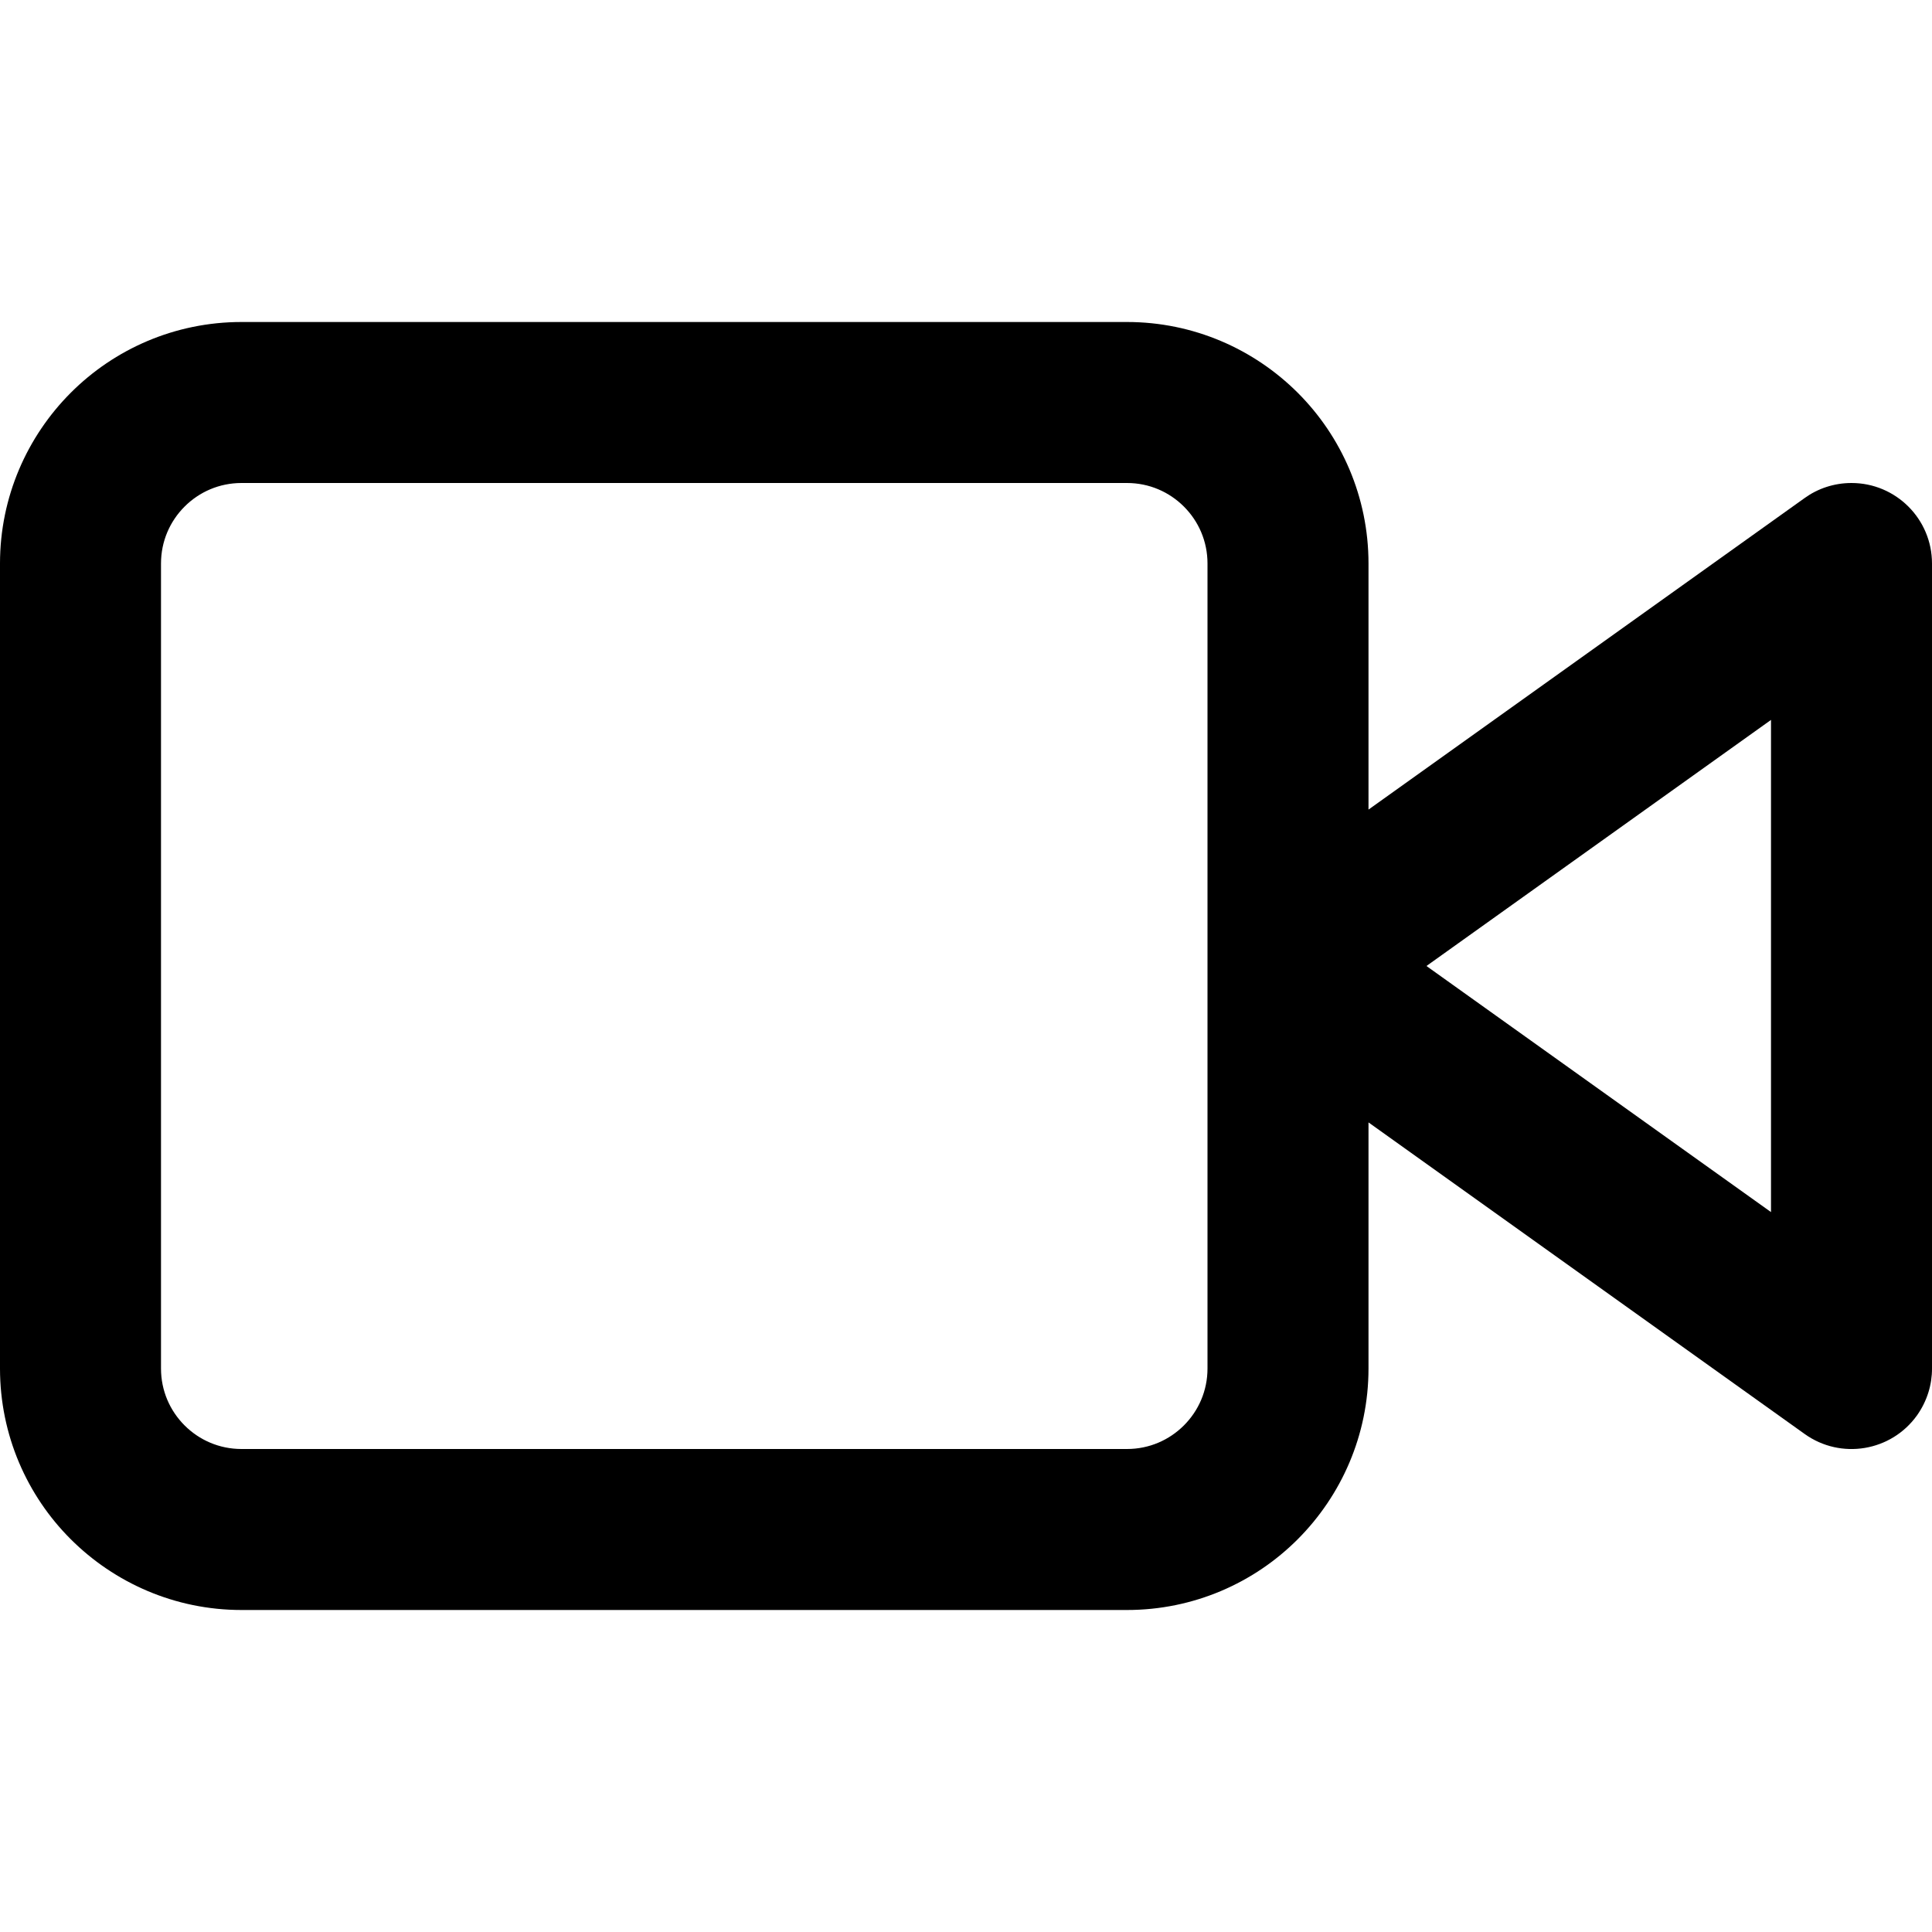
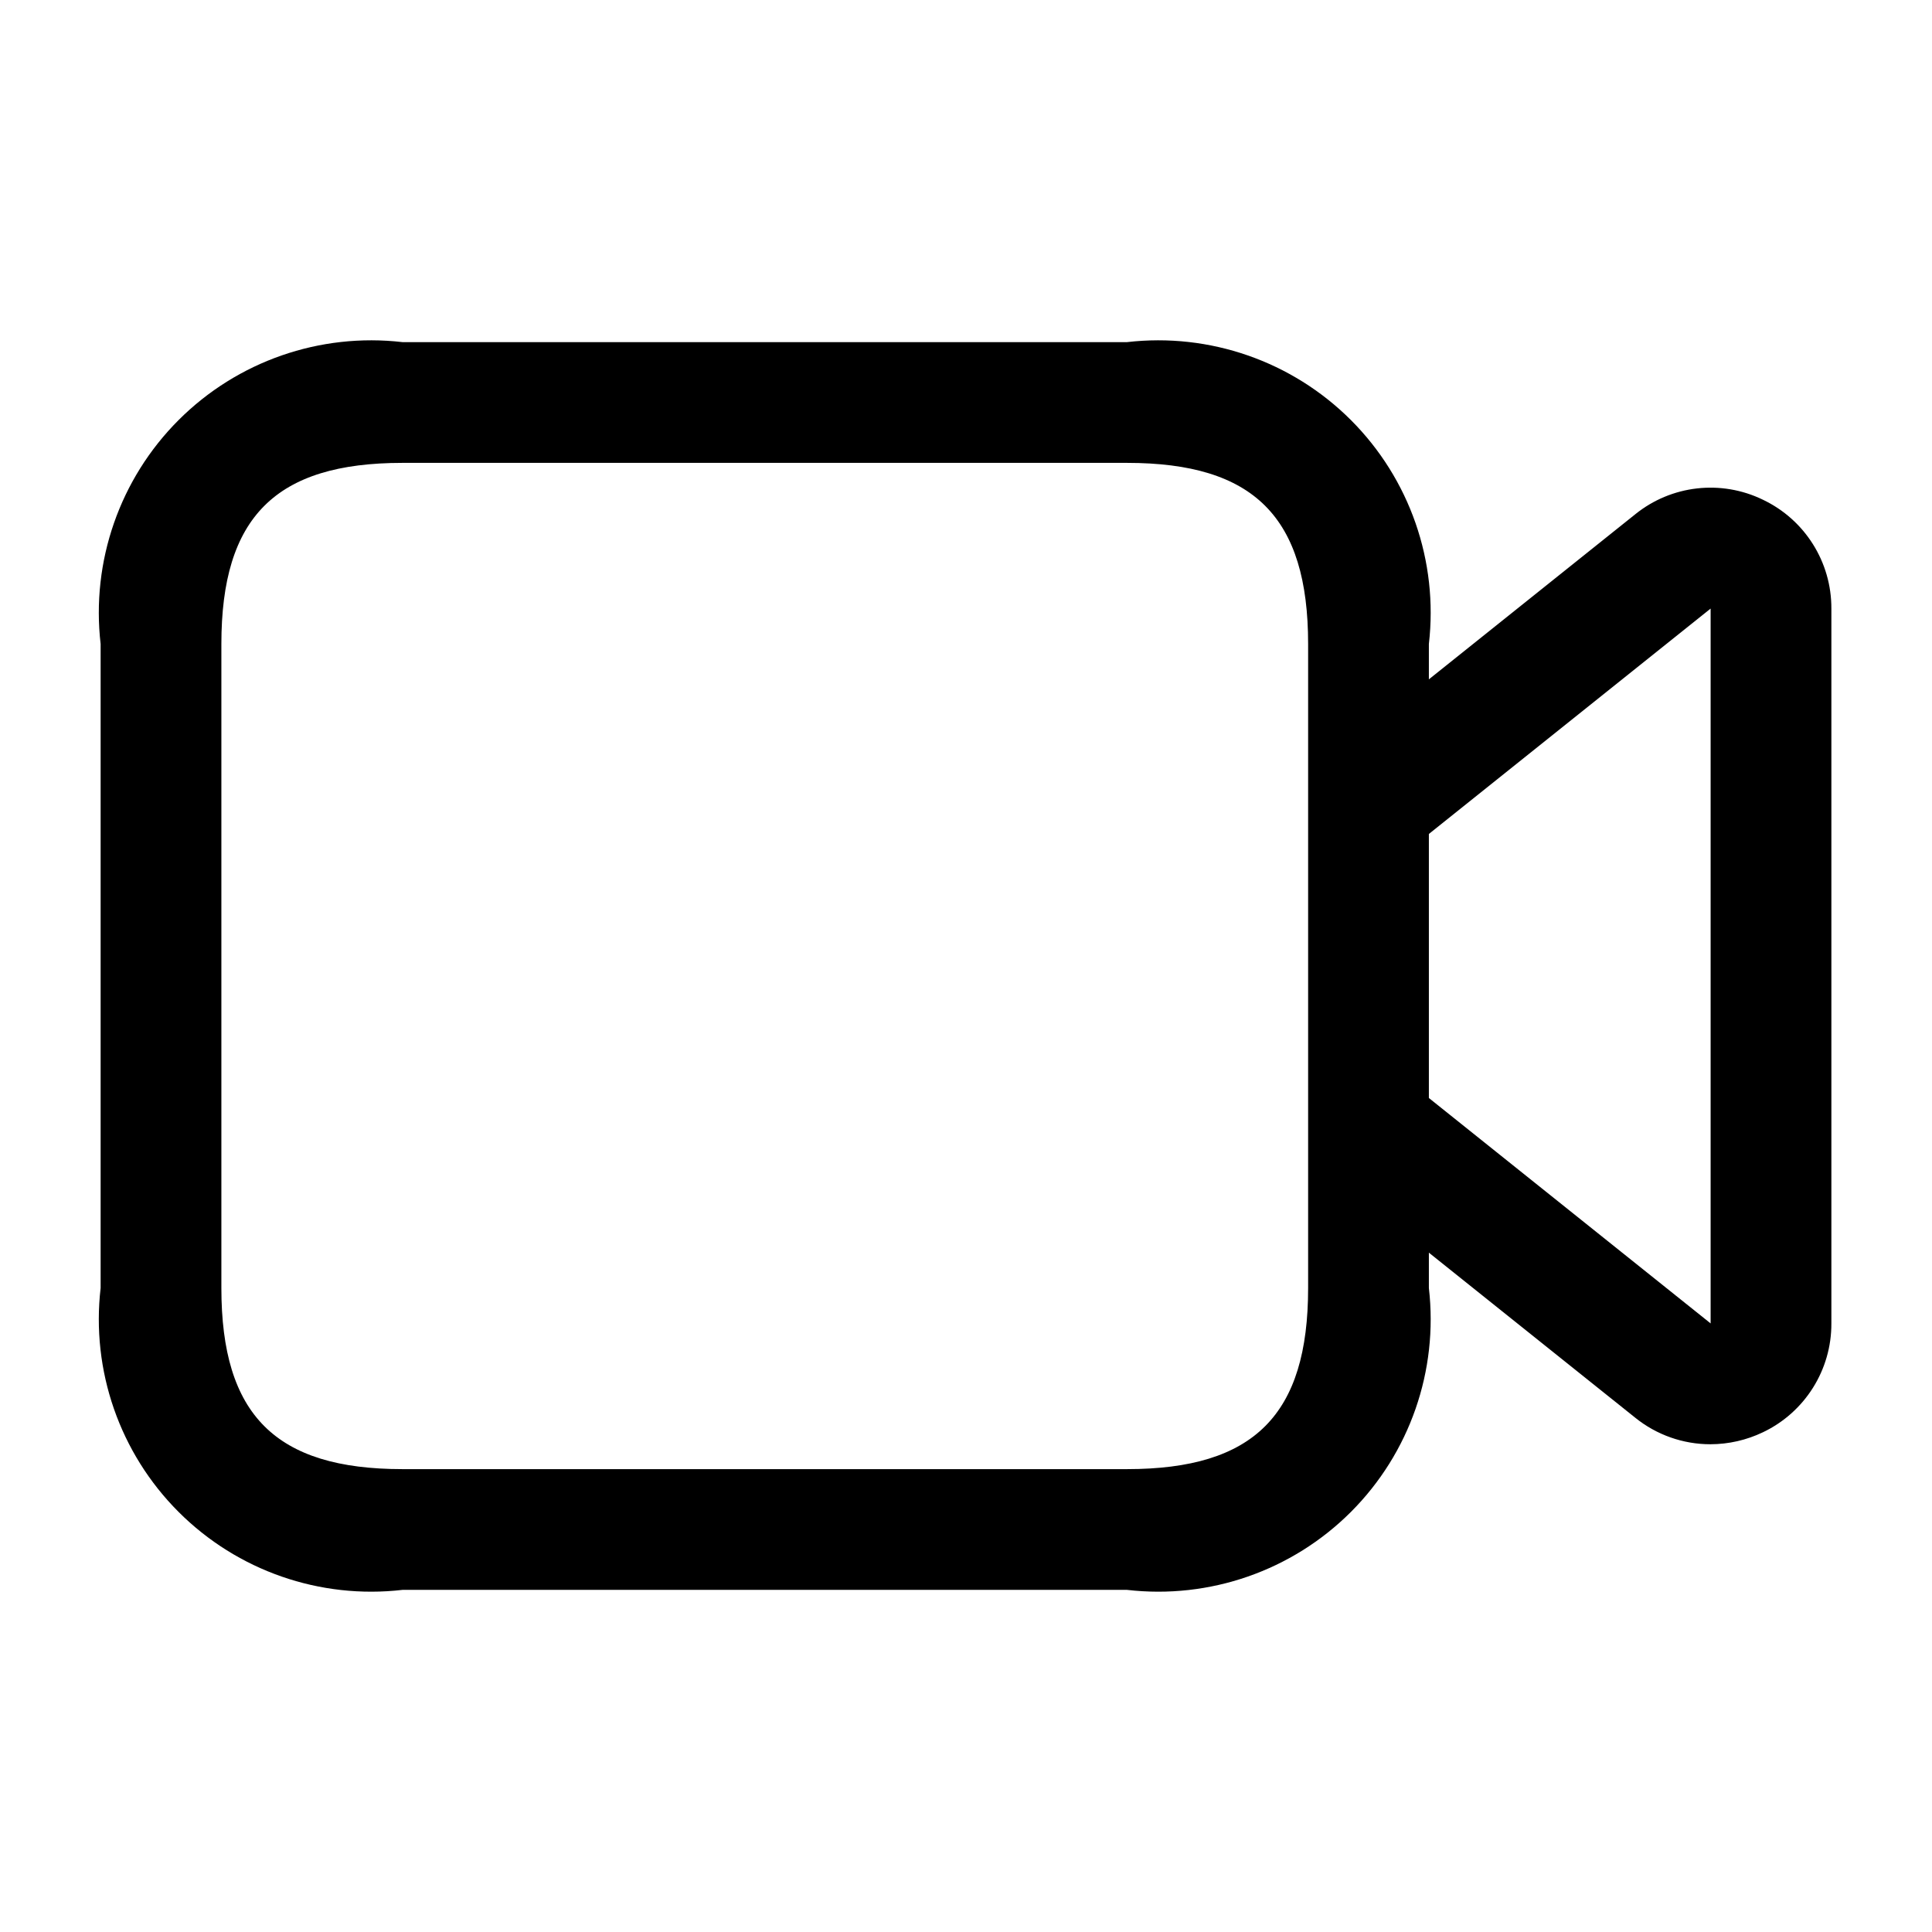
- <svg xmlns="http://www.w3.org/2000/svg" version="1.1" width="24" height="24" viewBox="0 0 24 24">
-   <path d="M22 8.943v6.114l-4.28-3.057zM3 4c-0.828 0-1.58 0.337-2.121 0.879s-0.879 1.293-0.879 2.121v10c0 0.828 0.337 1.58 0.879 2.121s1.293 0.879 2.121 0.879h11c0.828 0 1.58-0.337 2.121-0.879s0.879-1.293 0.879-2.121v-3.057l5.419 3.871c0.449 0.321 1.074 0.217 1.395-0.232 0.126-0.178 0.187-0.383 0.186-0.582v-10c0-0.552-0.448-1-1-1-0.218 0-0.42 0.070-0.581 0.186l-5.419 3.871v-3.057c0-0.828-0.337-1.58-0.879-2.121s-1.293-0.879-2.121-0.879zM3 6h11c0.276 0 0.525 0.111 0.707 0.293s0.293 0.431 0.293 0.707v10c0 0.276-0.111 0.525-0.293 0.707s-0.431 0.293-0.707 0.293h-11c-0.276 0-0.525-0.111-0.707-0.293s-0.293-0.431-0.293-0.707v-10c0-0.276 0.111-0.525 0.293-0.707s0.431-0.293 0.707-0.293z" />
+ <svg xmlns="http://www.w3.org/2000/svg" id="Layer" viewBox="0 0 24 24">
+   <path id="video" fill="#000000" d="M21.9,6.208a1.488,1.488,0,0,0-1.587.181L17.75,8.439V8A3.383,3.383,0,0,0,14,4.25H5A3.383,3.383,0,0,0,1.25,8v8A3.383,3.383,0,0,0,5,19.75h9A3.383,3.383,0,0,0,17.75,16v-.439l2.563,2.05a1.486,1.486,0,0,0,.934.33,1.515,1.515,0,0,0,.653-.149,1.491,1.491,0,0,0,.85-1.353V7.561A1.491,1.491,0,0,0,21.9,6.208ZM16.25,16c0,1.577-.673,2.25-2.25,2.25H5c-1.577,0-2.25-.673-2.25-2.25V8c0-1.577.673-2.25,2.25-2.25h9c1.577,0,2.25.673,2.25,2.25Zm5,.44-3.5-2.8V10.36l3.5-2.8Z" />
</svg>
